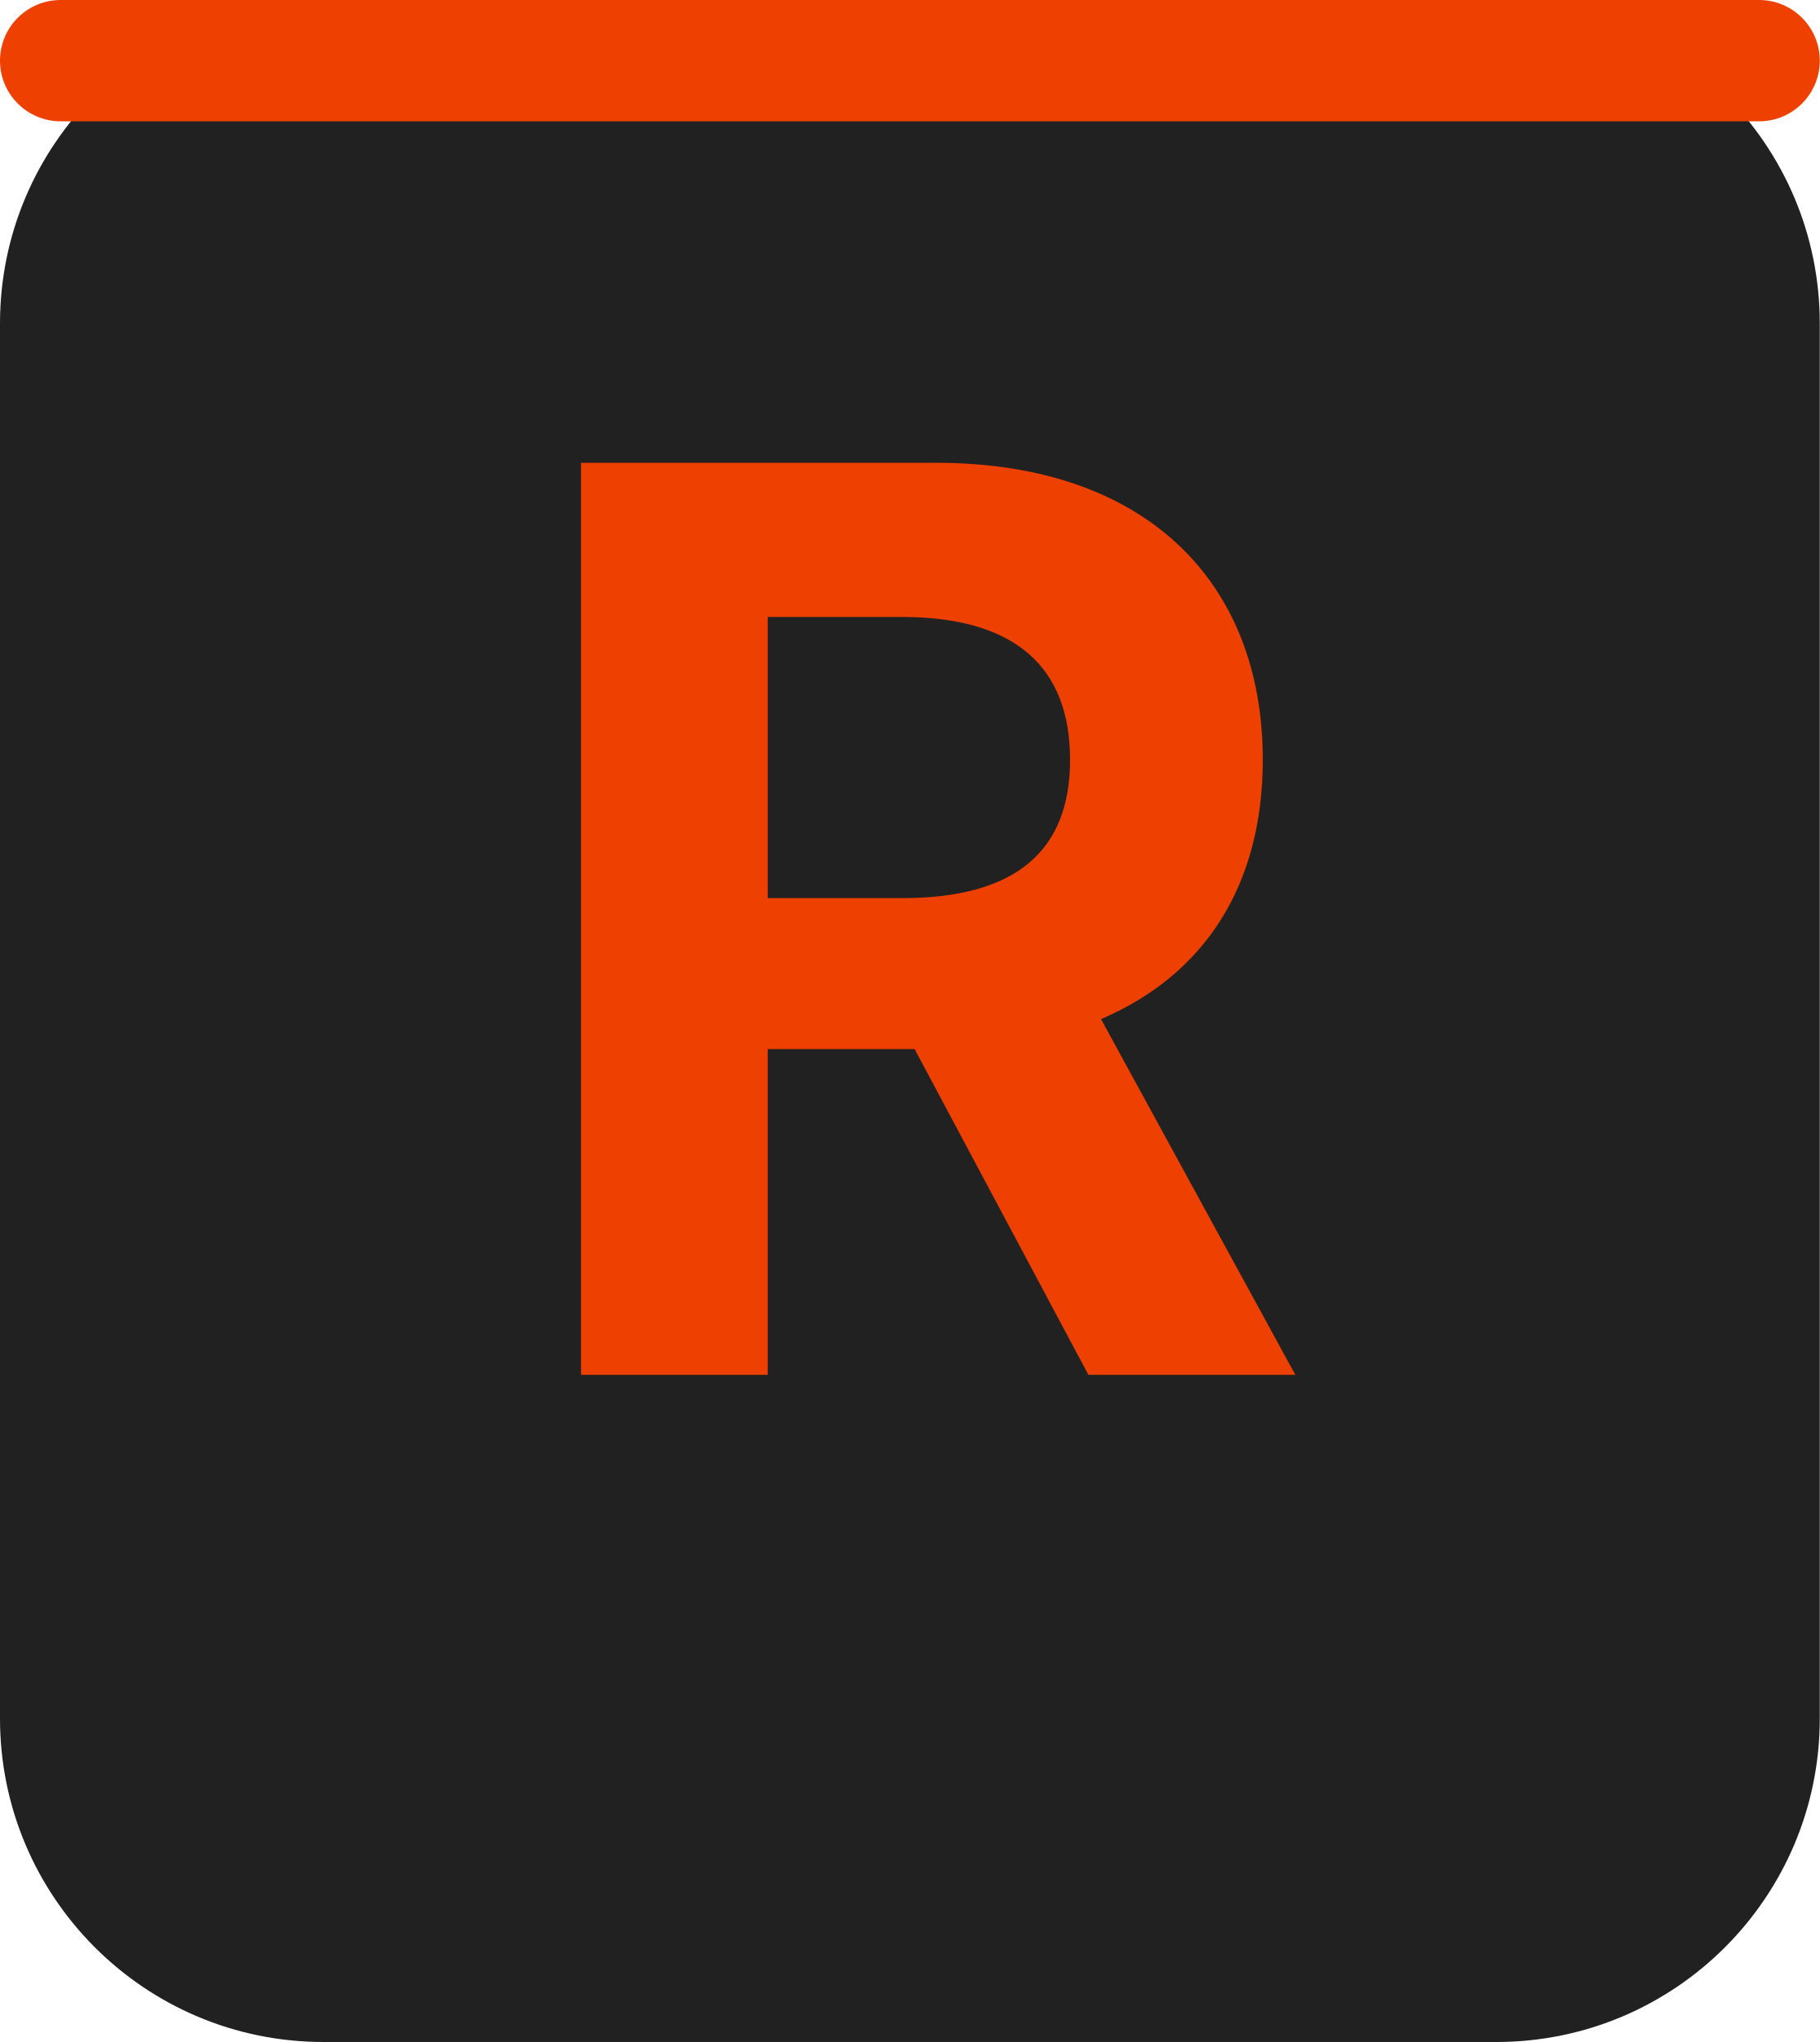
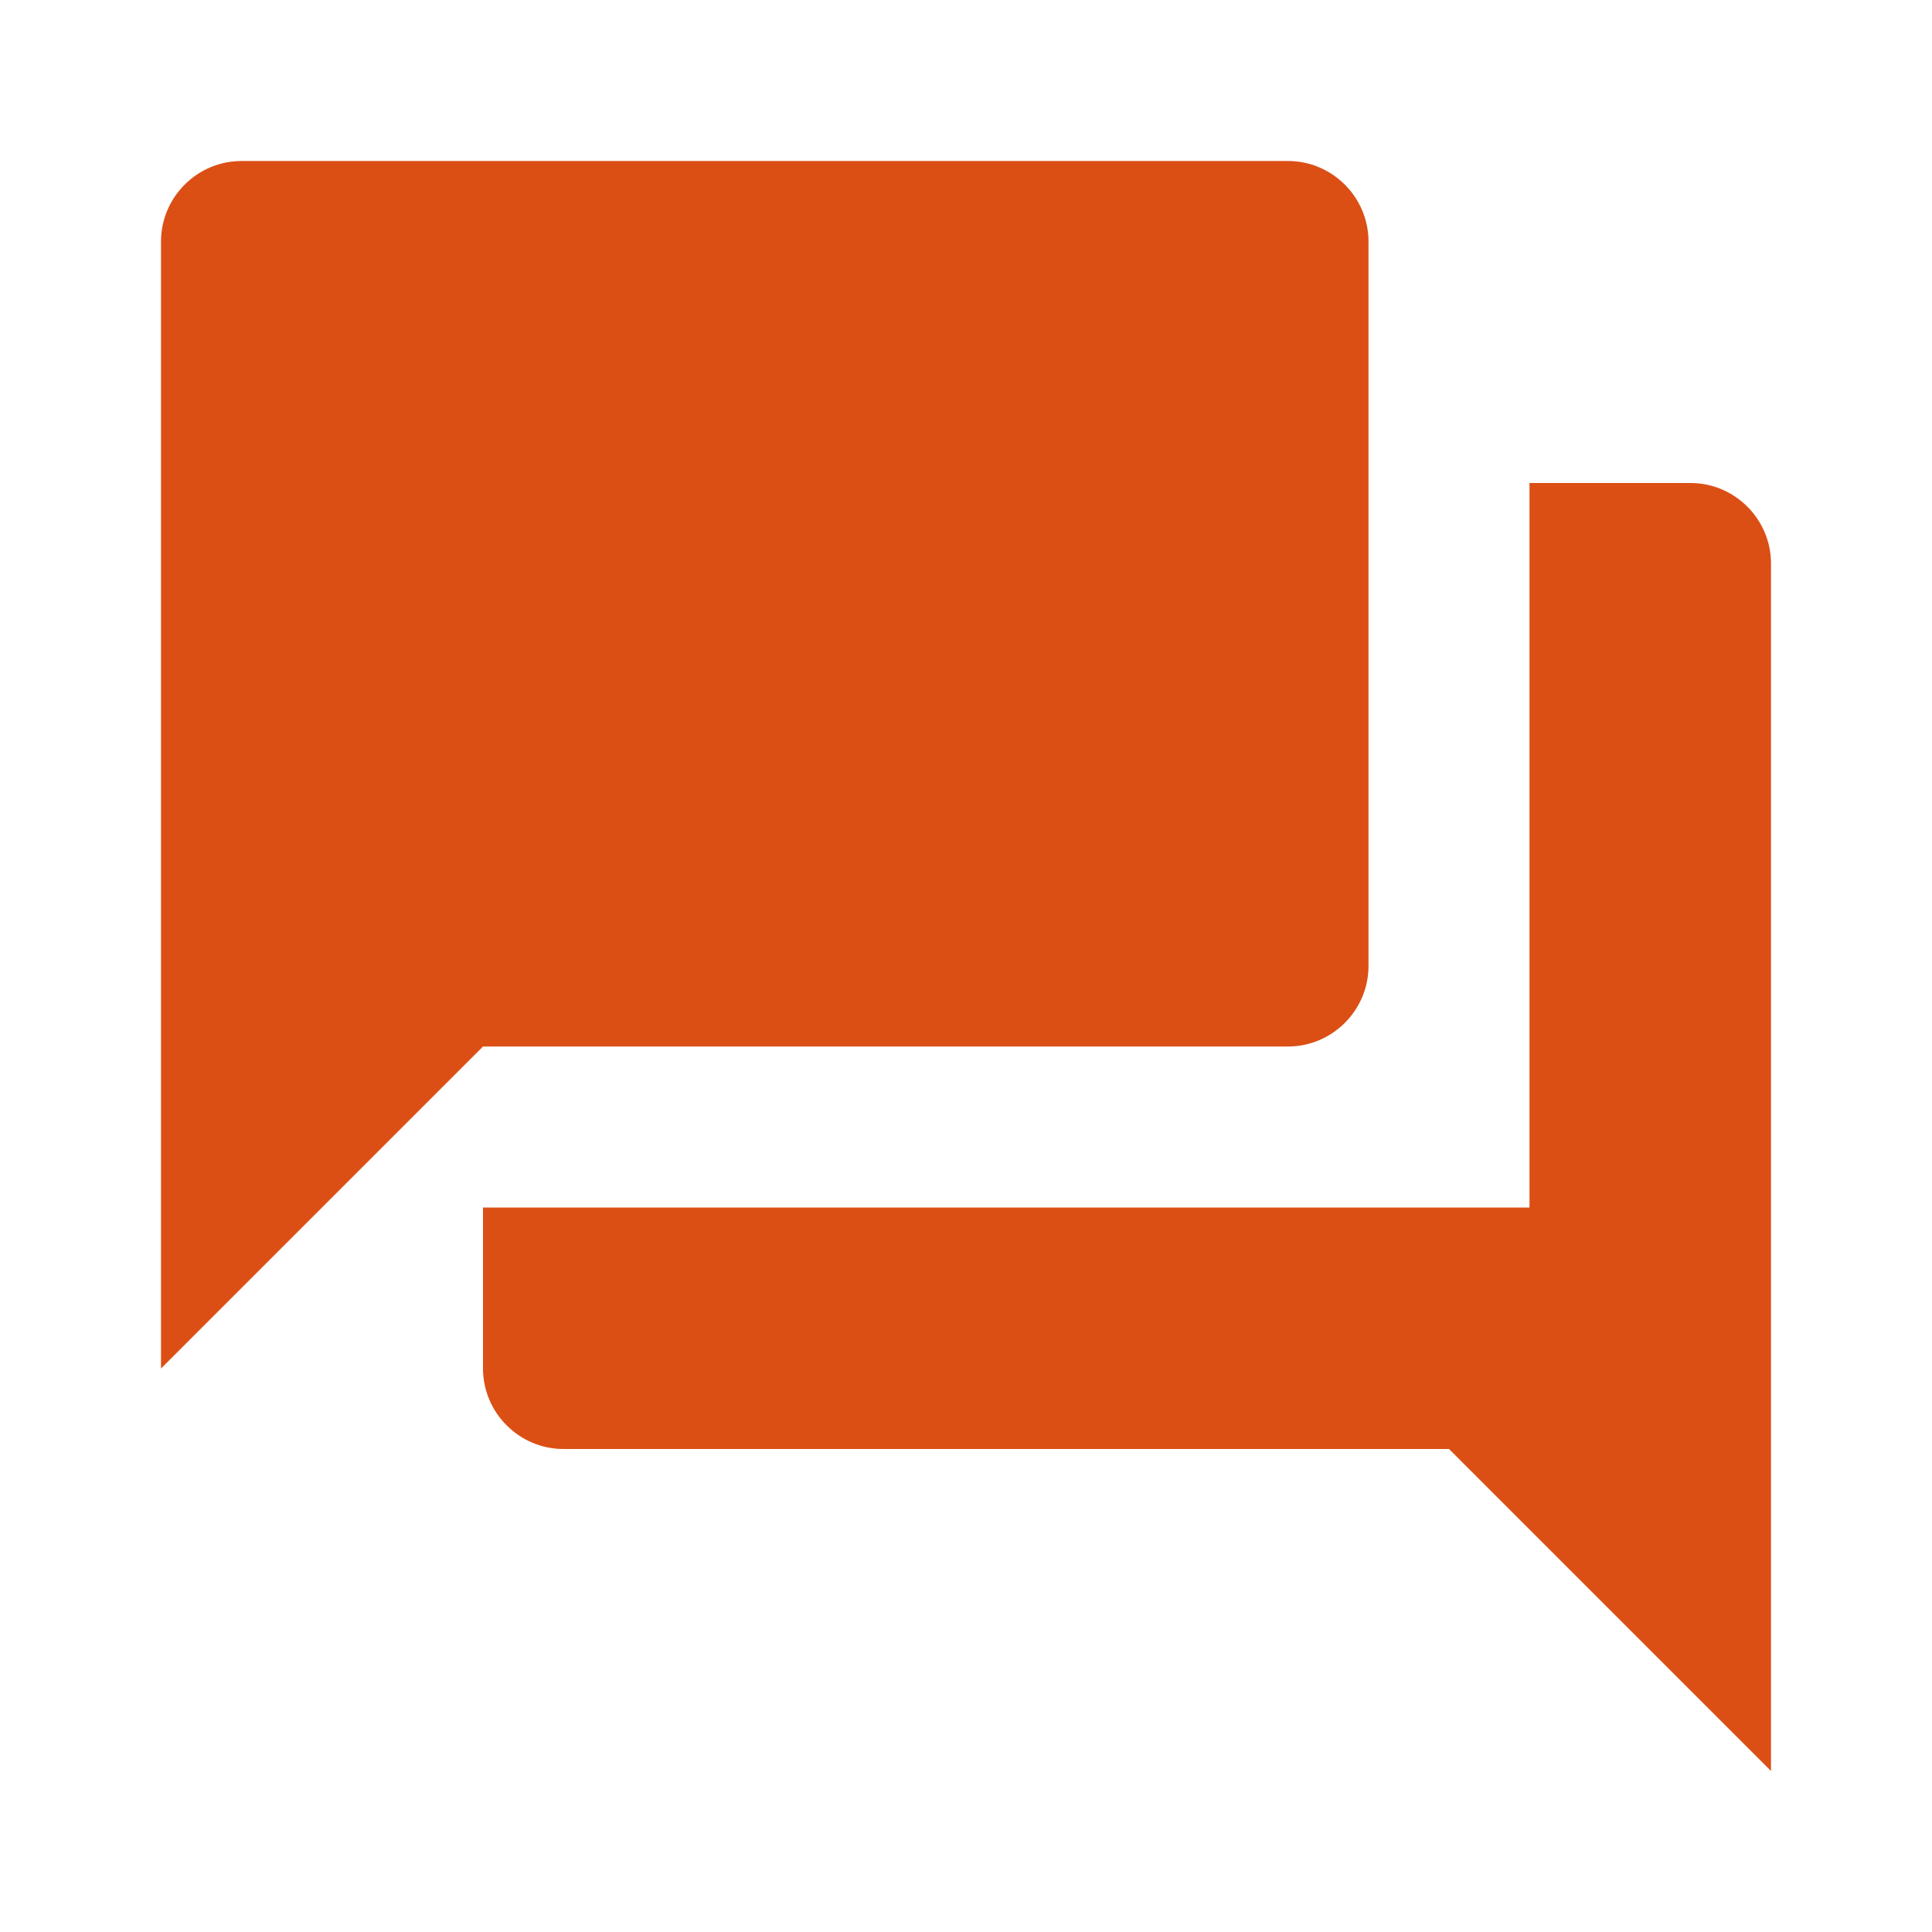
- <svg xmlns="http://www.w3.org/2000/svg" width="90" height="101" viewBox="0 0 90 101" fill="none">
-   <rect x="0" y="0" width="90" height="101" rx="16" fill="#212121" />
-   <rect x="0" y="0" width="90" height="6" rx="3" fill="#EE4000" />
-   <text x="45" y="68" font-family="system-ui, -apple-system, sans-serif" font-size="62" font-weight="700" fill="#EE4000" text-anchor="middle">R</text>
+ <svg xmlns="http://www.w3.org/2000/svg" width="24" height="24" viewBox="0 0 24 24" fill="none">
+   <path d="M21 6h-2v9H6v2c0 .55.45 1 1 1h11l4 4V7c0-.55-.45-1-1-1m-4 6V3c0-.55-.45-1-1-1H3c-.55 0-1 .45-1 1v14l4-4h10c.55 0 1-.45 1-1" fill="#DB4F15" />
</svg>
